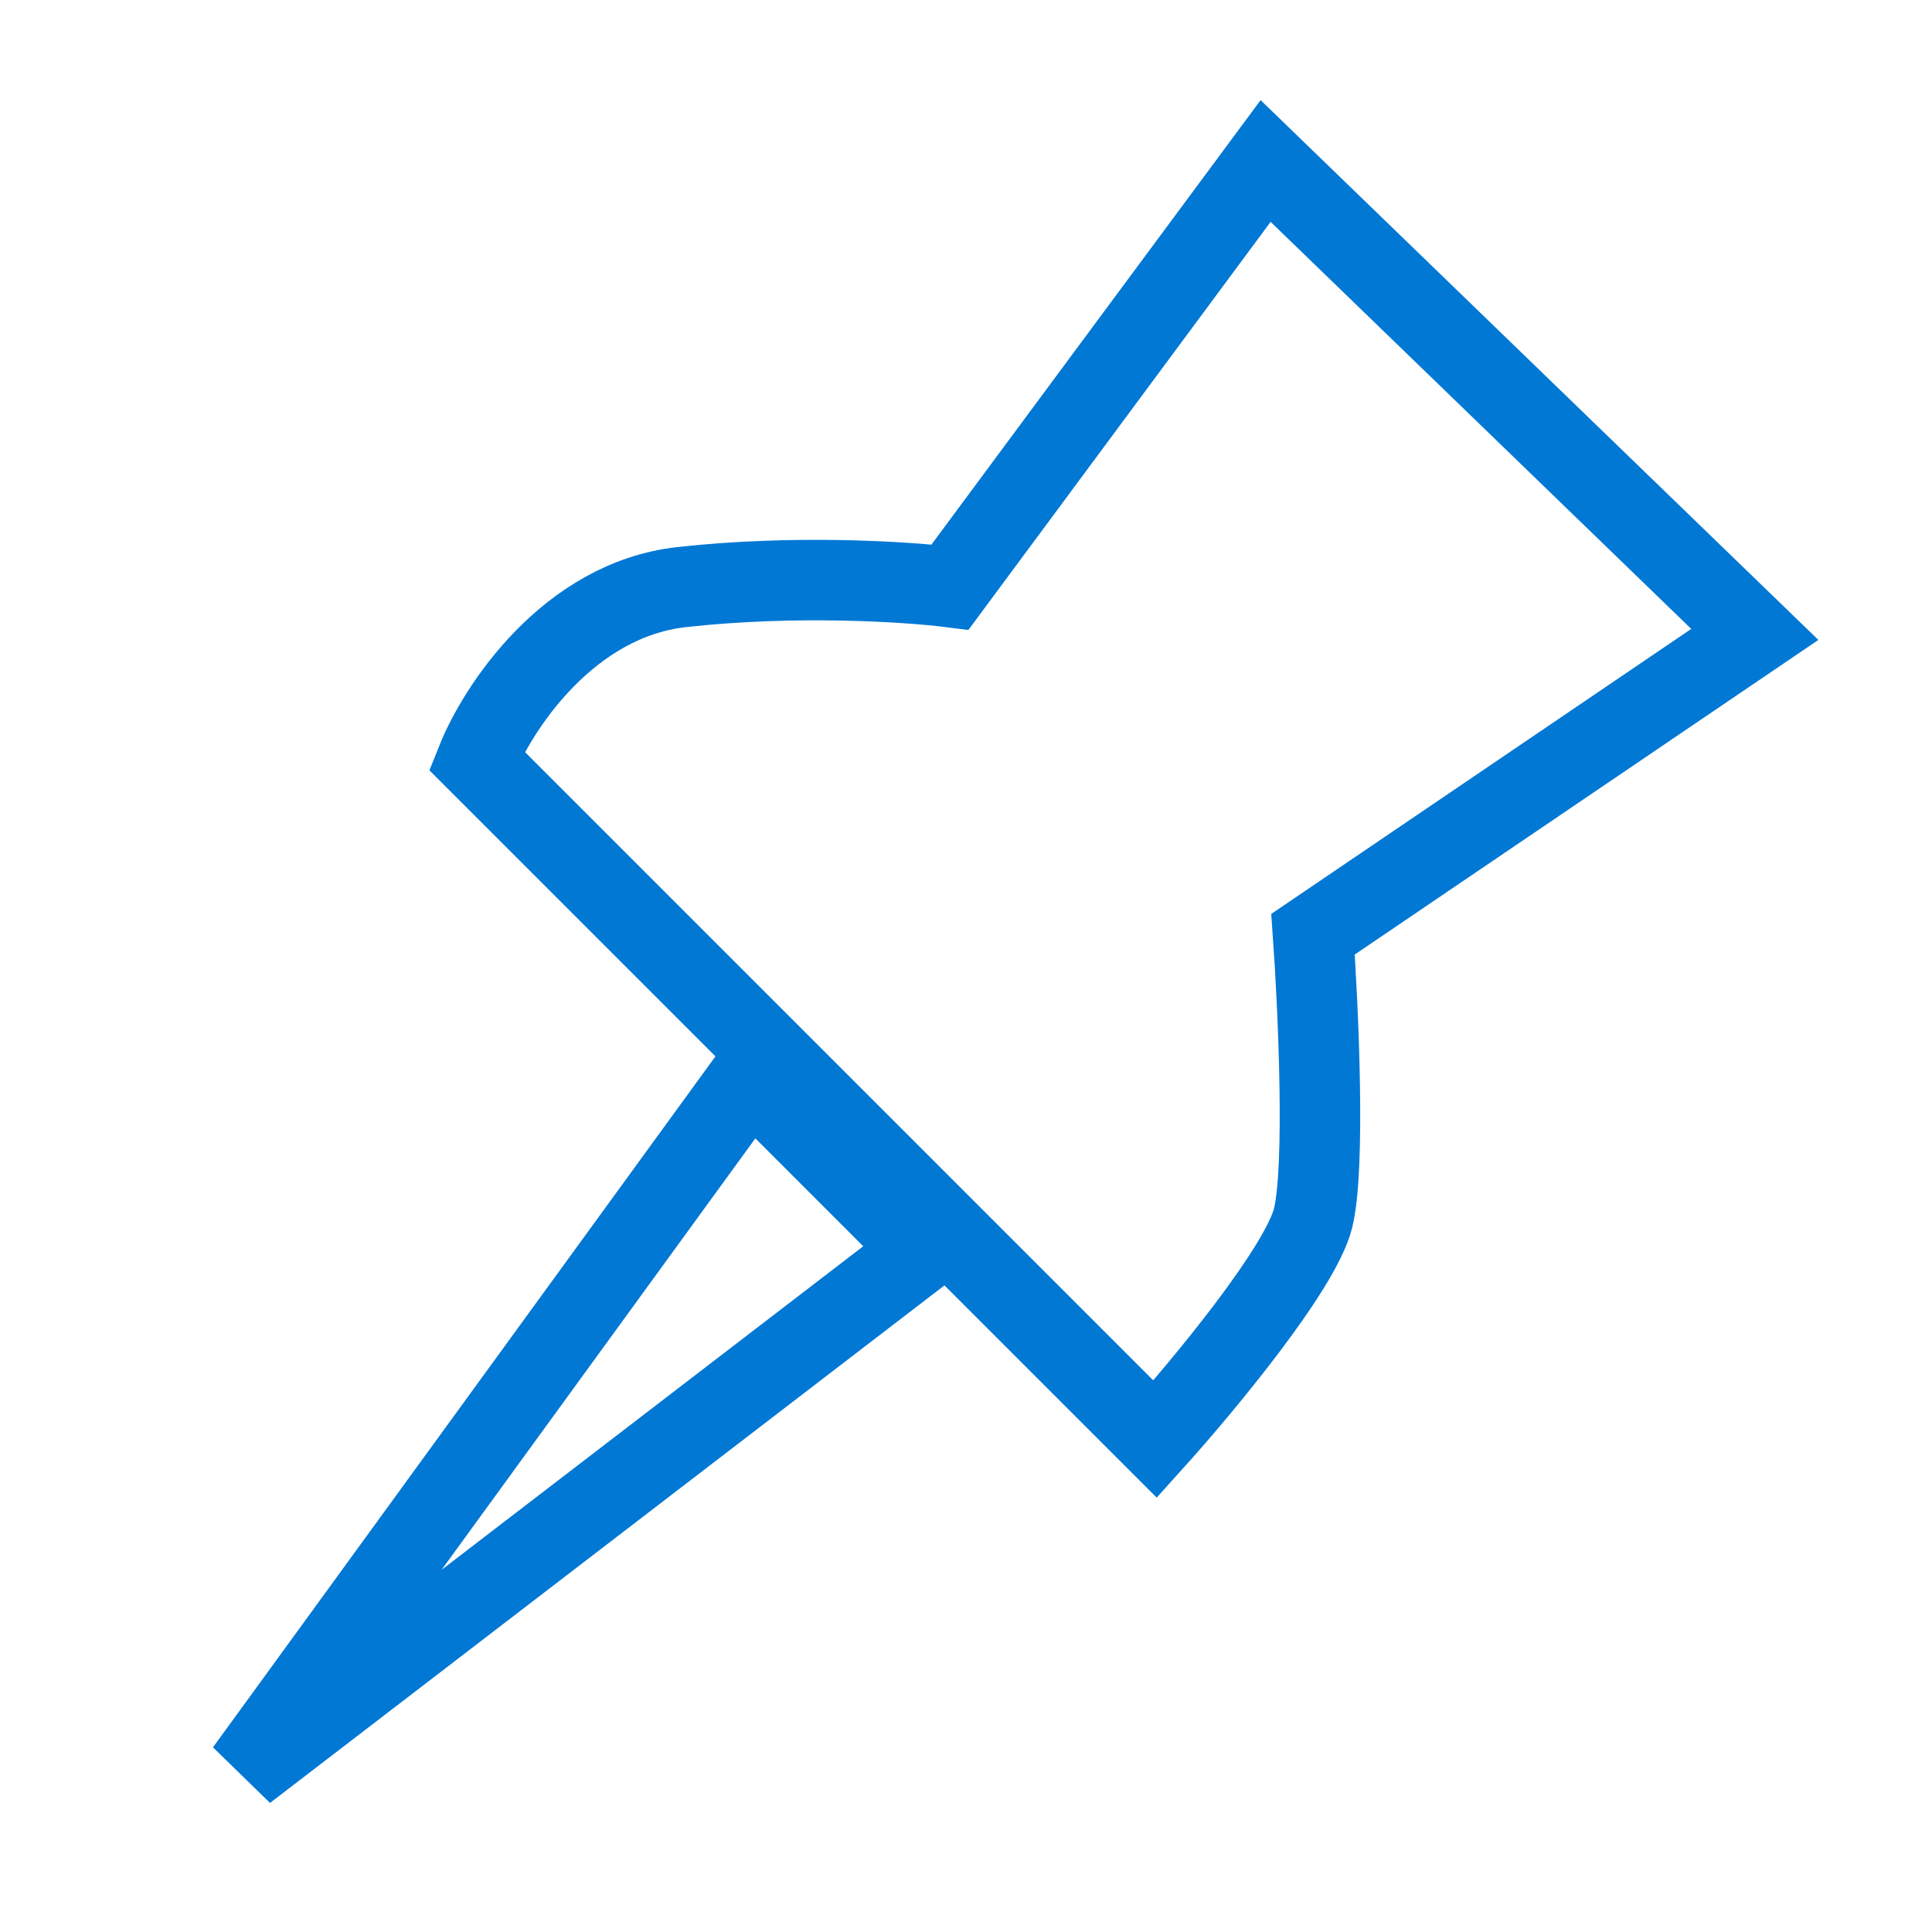
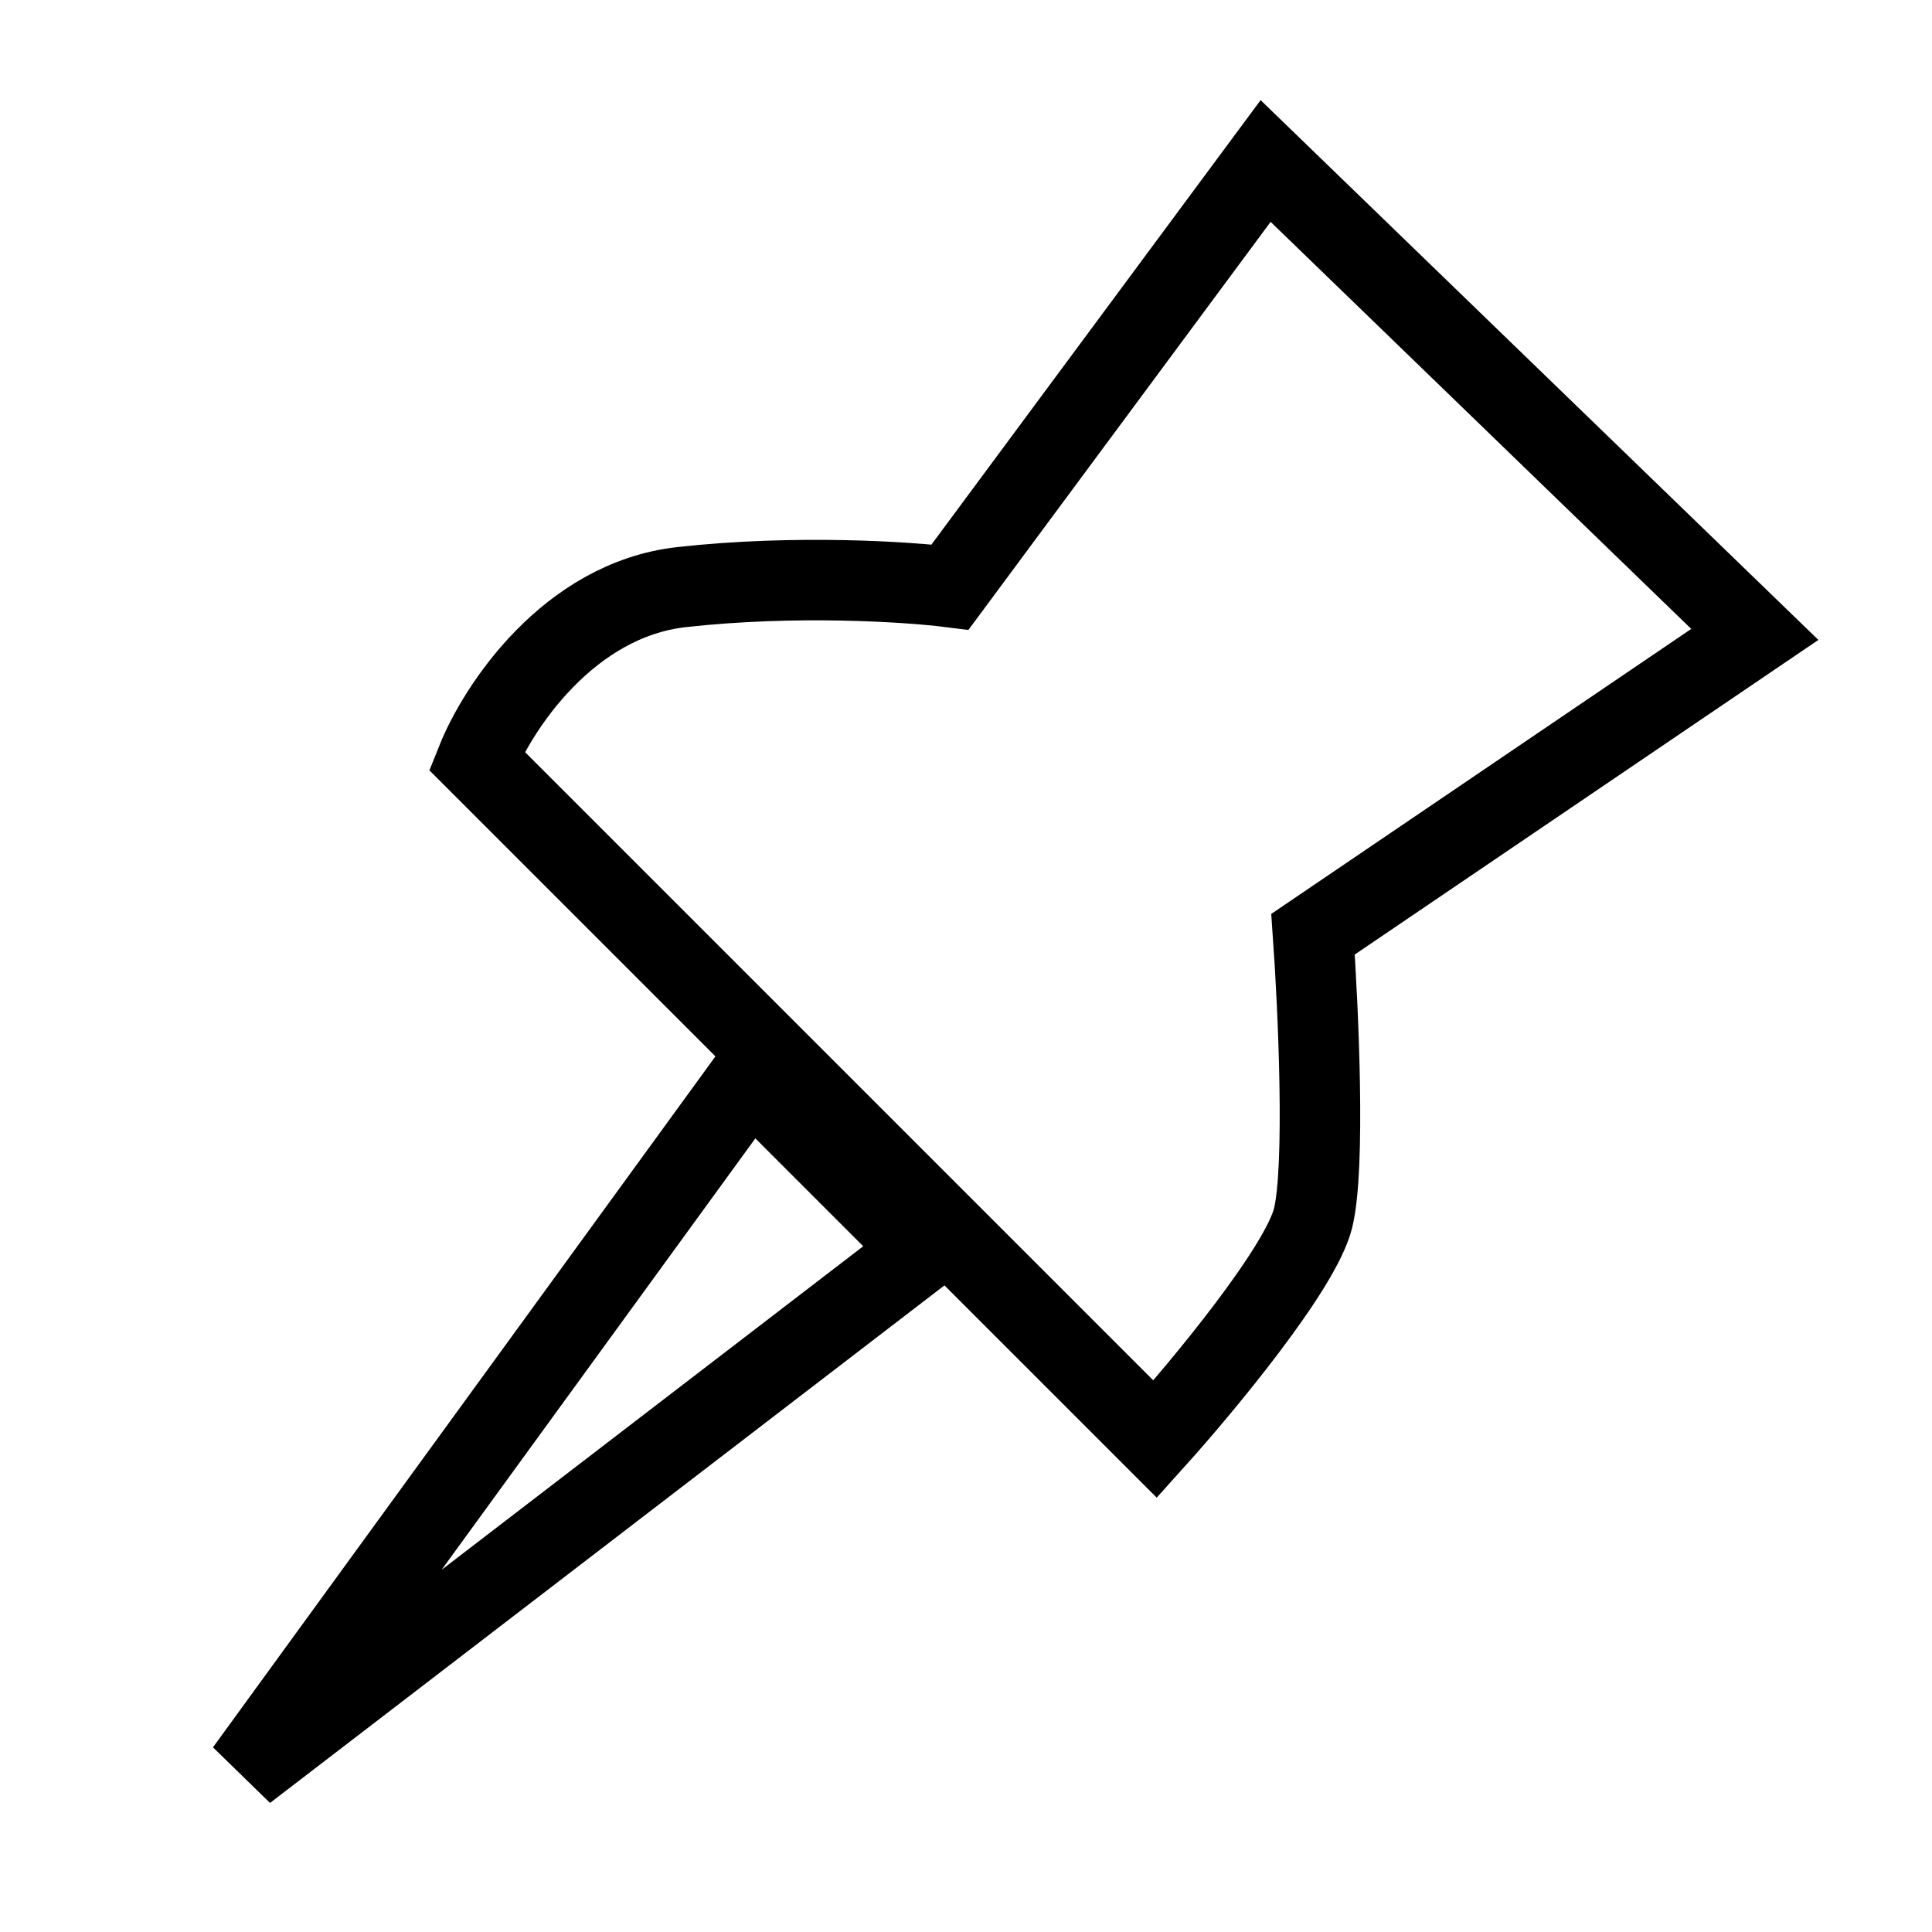
- <svg xmlns="http://www.w3.org/2000/svg" width="24" height="24" viewBox="0 0 24 24" fill="none">
-   <path d="M15.722 2L11.802 7.293C11.279 7.227 9.881 7.136 8.469 7.293C7.058 7.45 6.182 8.796 5.921 9.449L14.35 17.878C14.938 17.225 16.154 15.761 16.311 15.134C16.467 14.507 16.376 12.52 16.311 11.605L21.799 7.881L15.722 2Z" stroke="#0278D5" />
-   <path d="M11.48 15.531L9.323 13.374L3.05 22L11.48 15.531Z" stroke="#0278D5" />
+ <svg xmlns="http://www.w3.org/2000/svg" viewBox="0 0 24 24" fill="none">
+   <path d="M15.722 2L11.802 7.293C11.279 7.227 9.881 7.136 8.469 7.293C7.058 7.45 6.182 8.796 5.921 9.449L14.35 17.878C14.938 17.225 16.154 15.761 16.311 15.134C16.467 14.507 16.376 12.52 16.311 11.605L21.799 7.881L15.722 2Z" stroke="currentColor" />
+   <path d="M11.48 15.531L9.323 13.374L3.05 22L11.48 15.531Z" stroke="currentColor" />
</svg>
